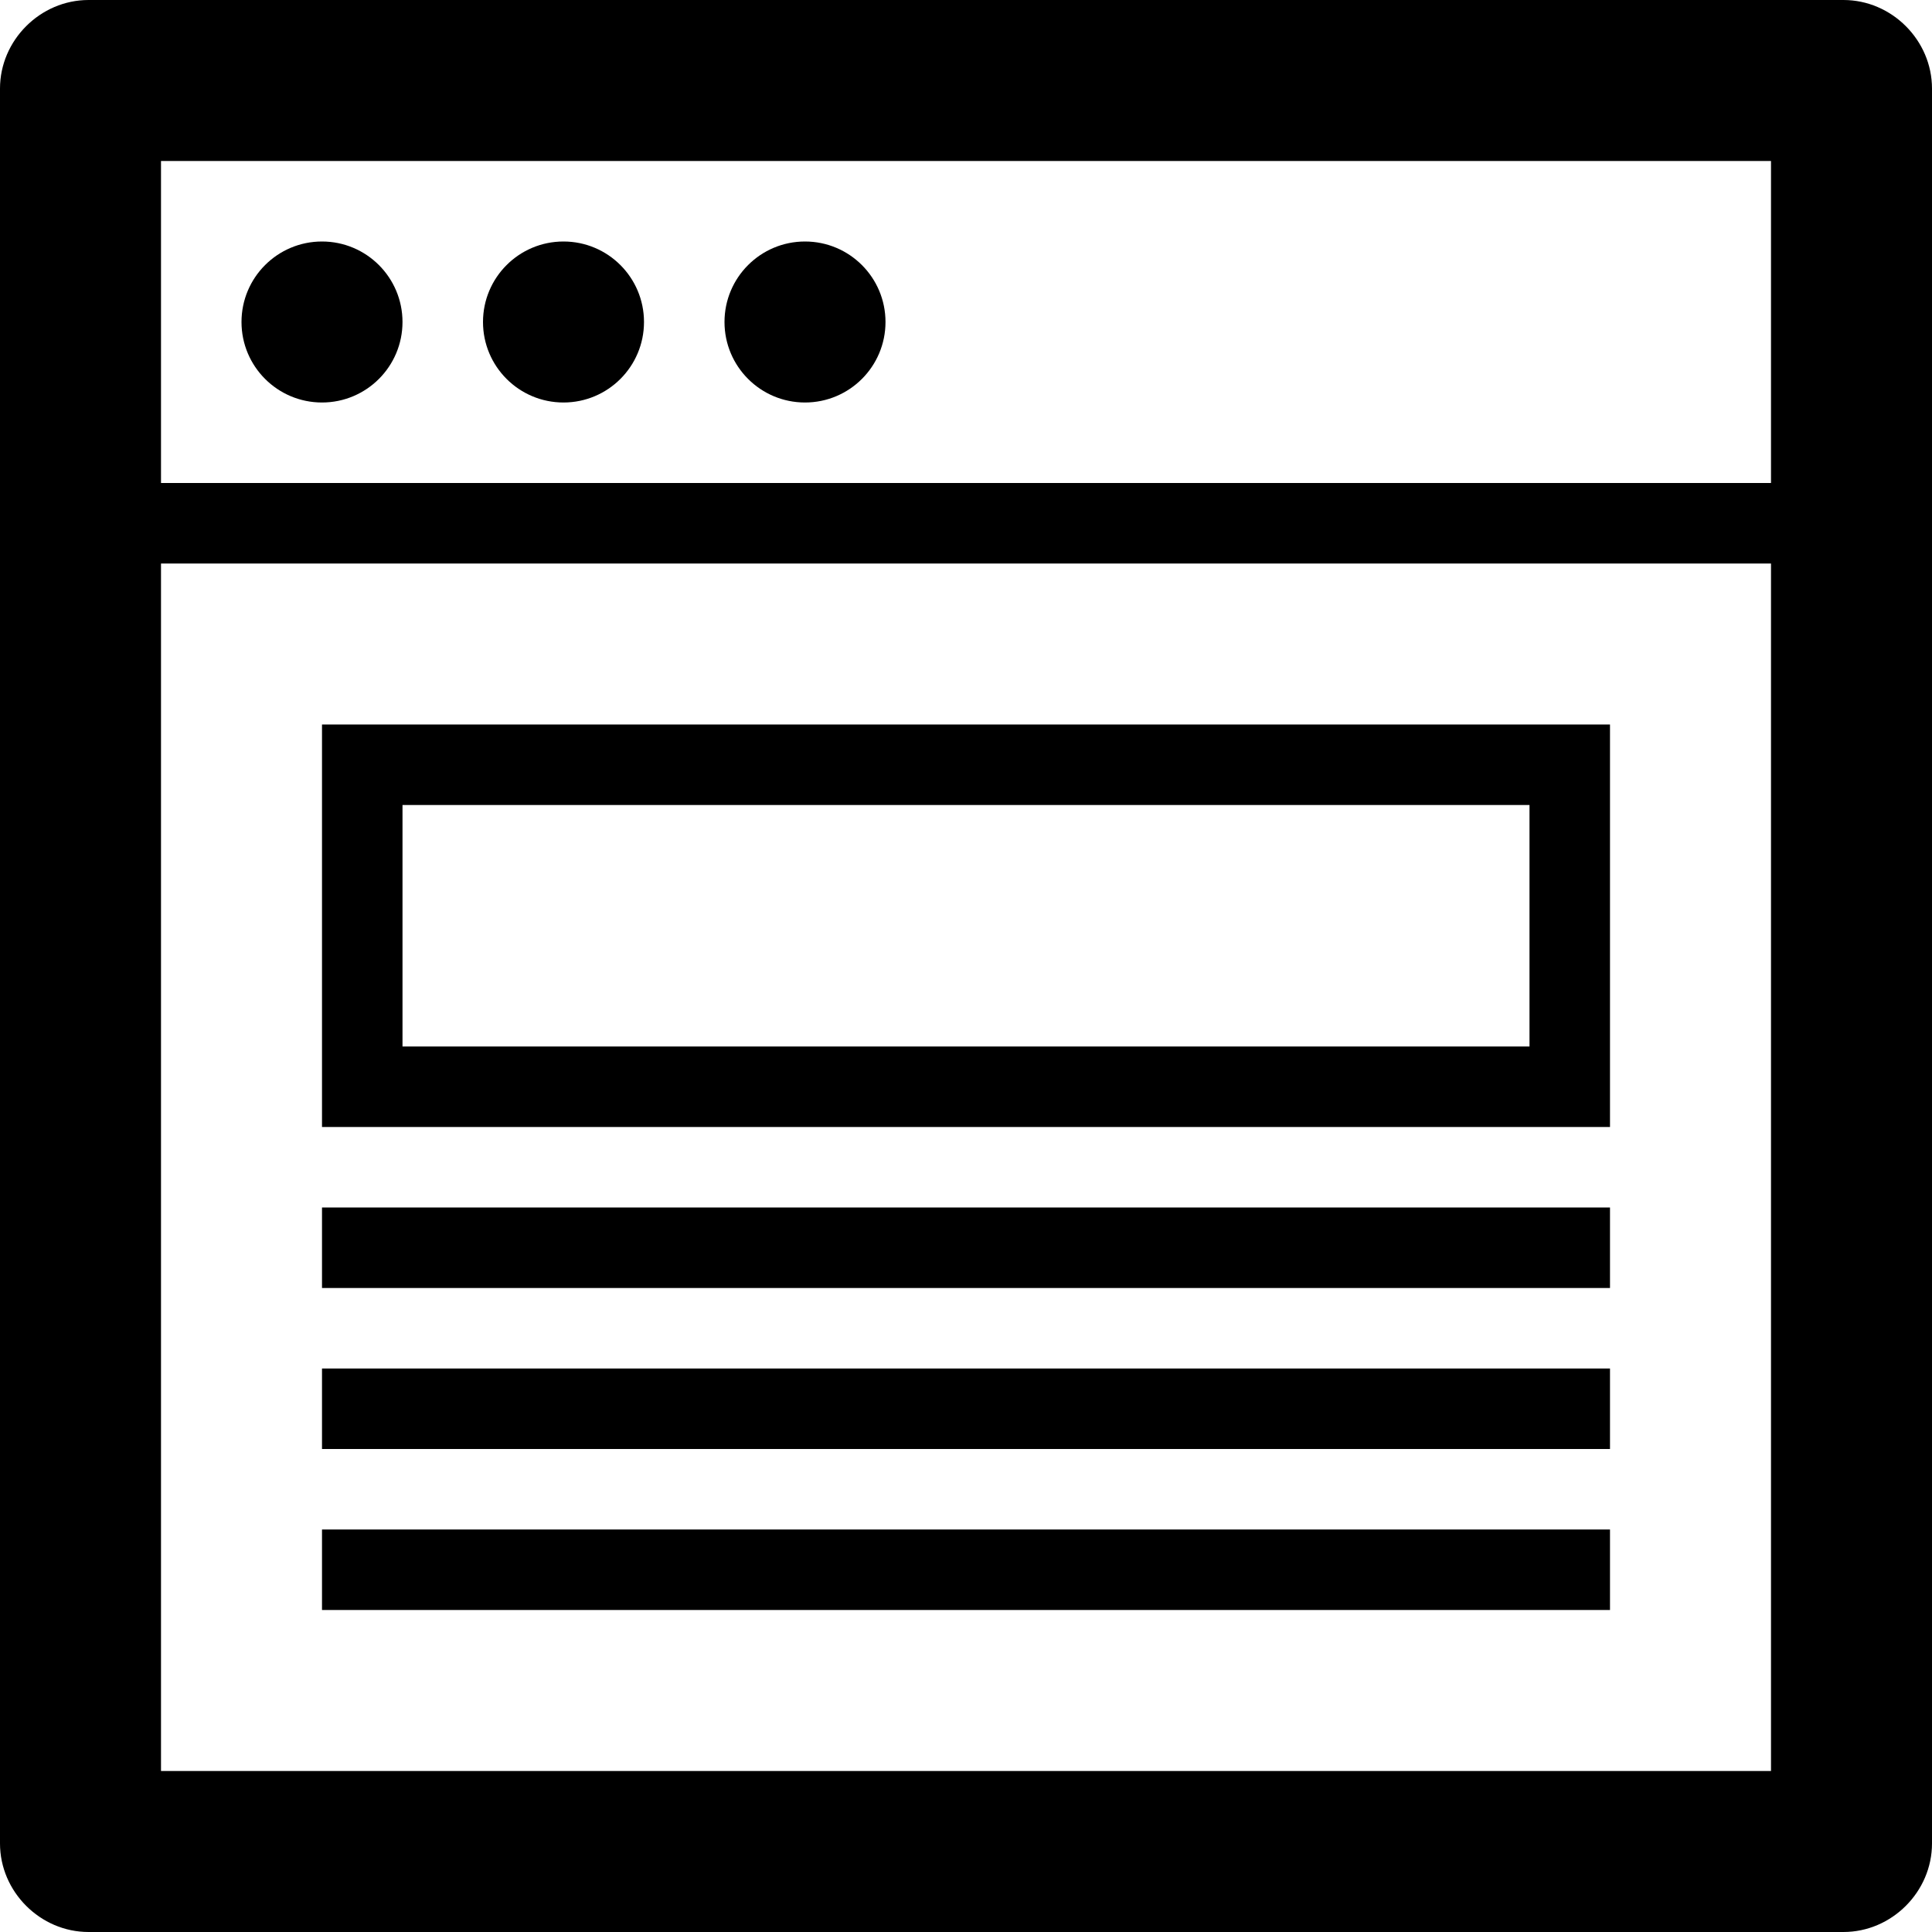
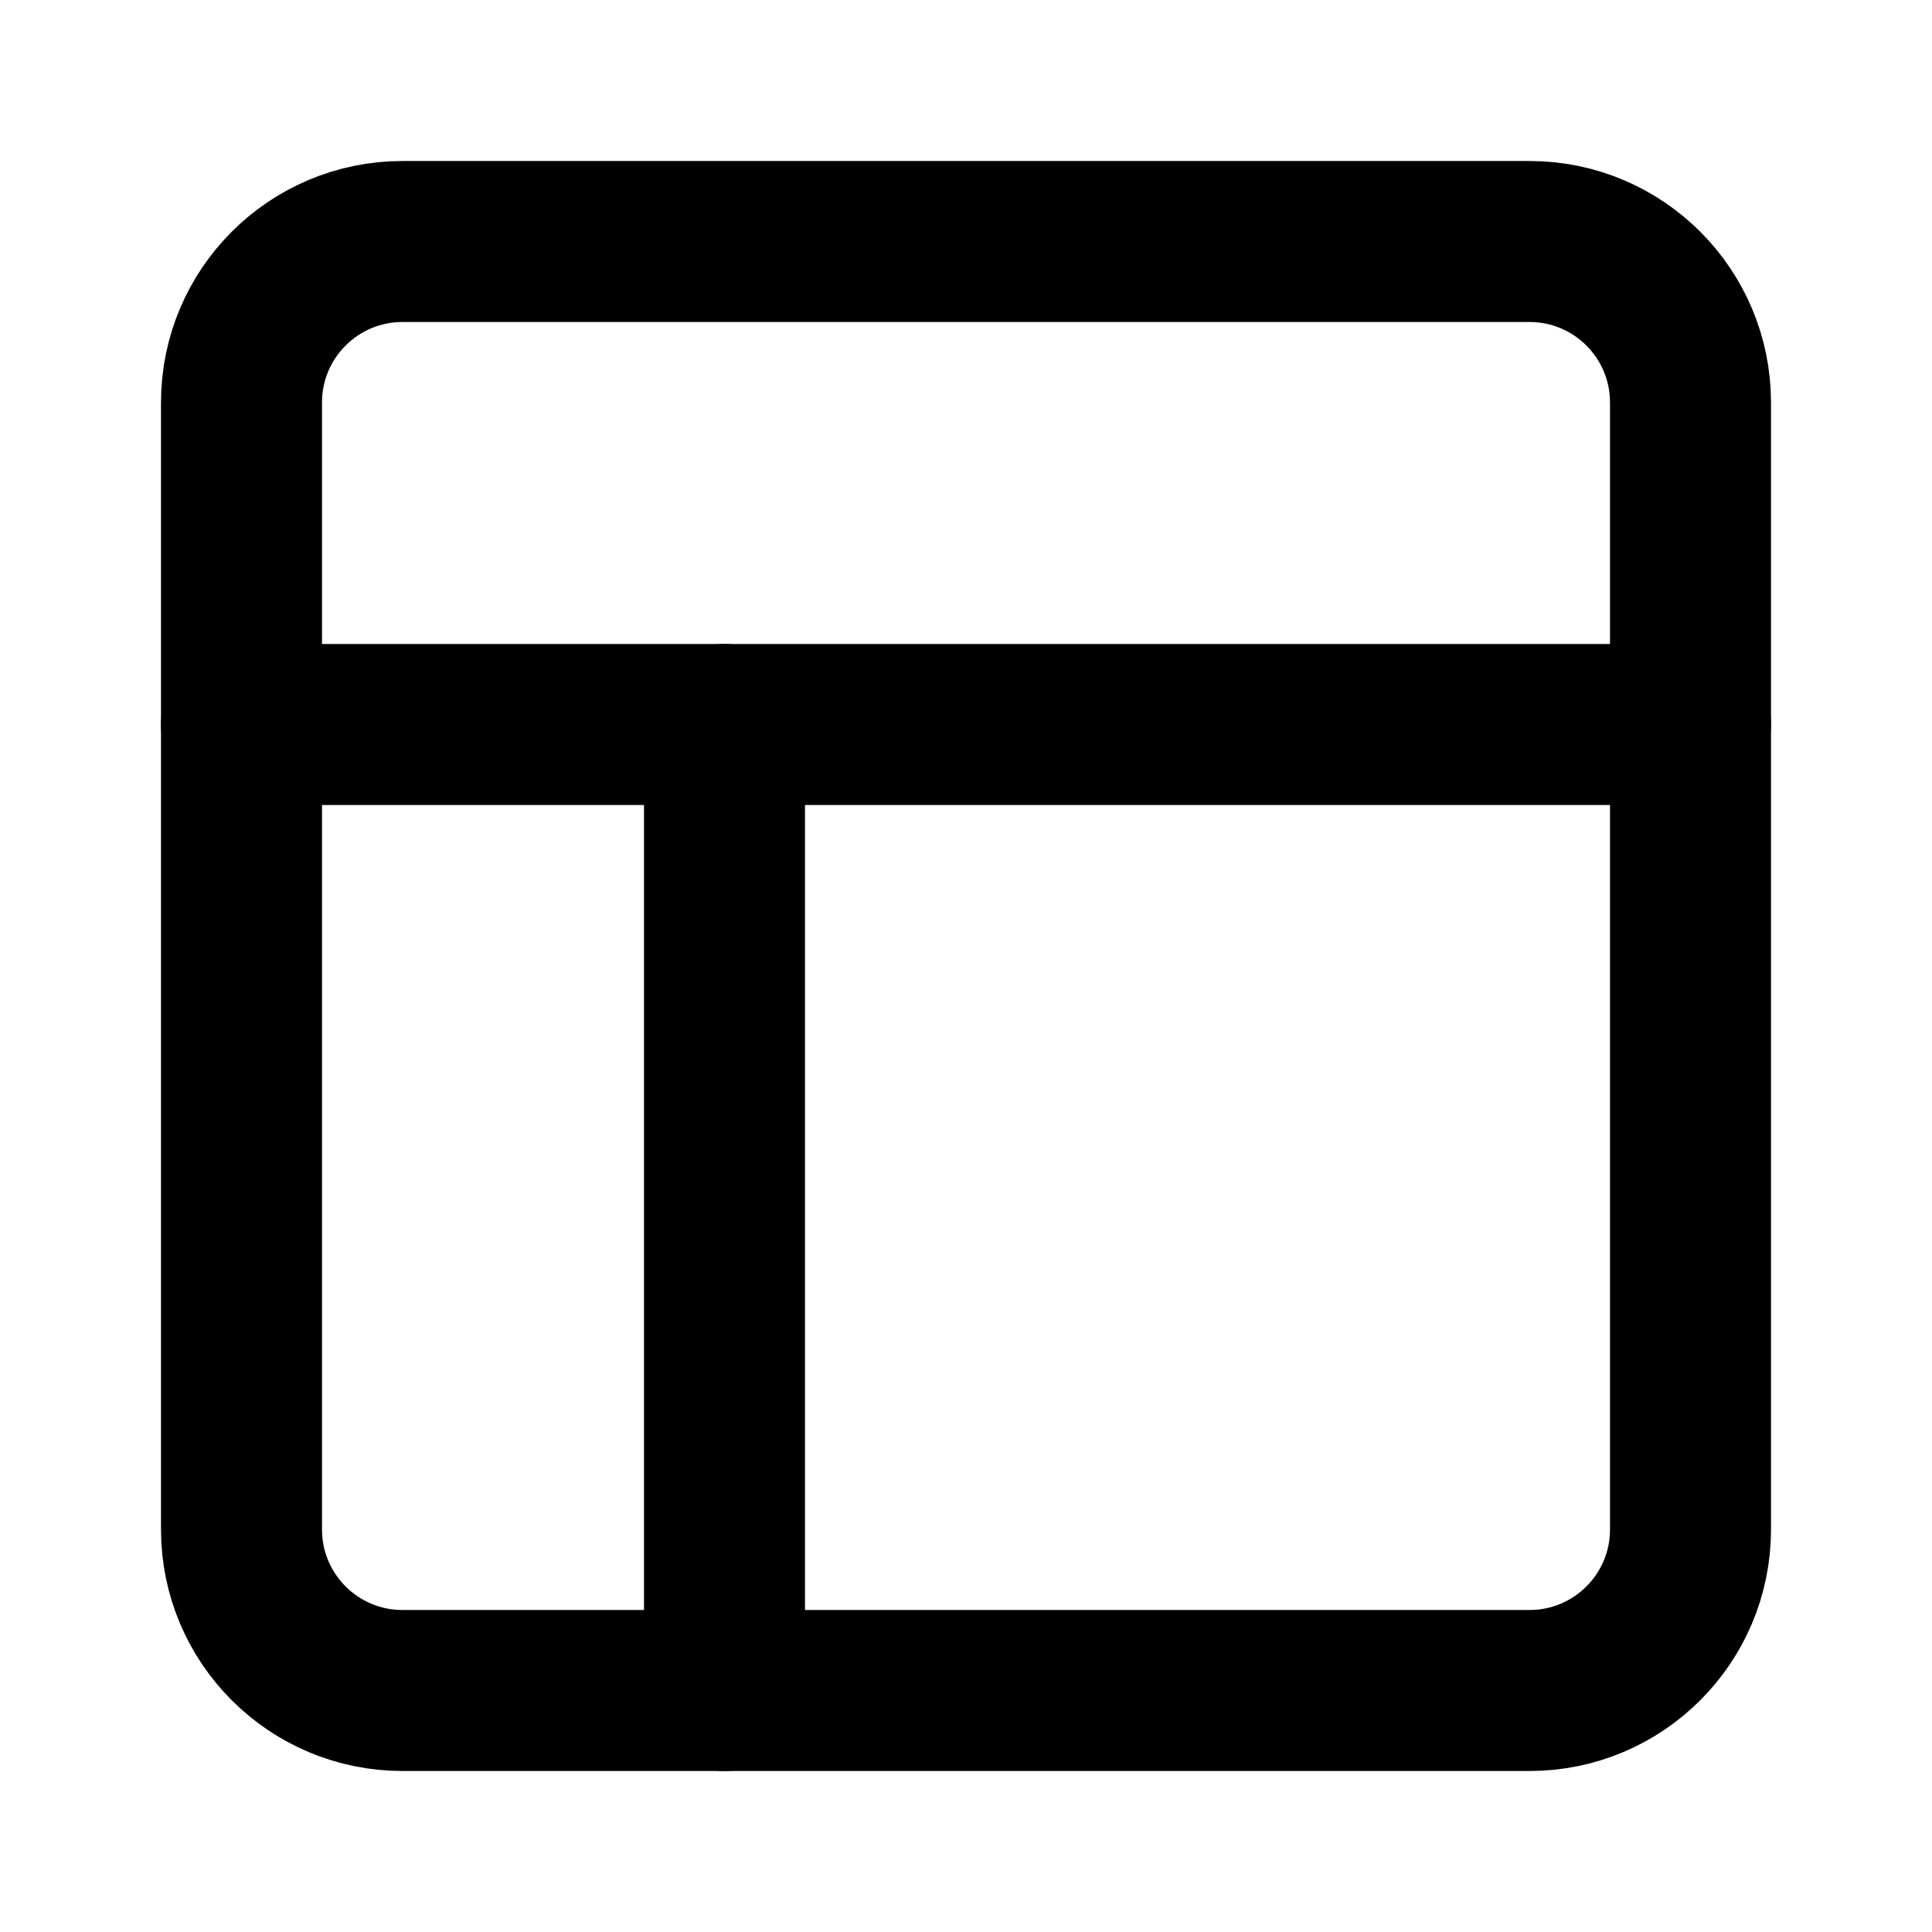
- <svg xmlns="http://www.w3.org/2000/svg" enable-background="new 0 0 24 24" height="24px" id="Layer_1" version="1.1" viewBox="0 0 24 24" width="24px" xml:space="preserve">
-   <g>
-     <path d="M22.9,0H1.1C0.5,0,0,0.5,0,1.1v21.8C0,23.5,0.5,24,1.1,24h21.8c0.6,0,1.1-0.5,1.1-1.1V1.1C24,0.5,23.5,0,22.9,0z M22,22H2   V7h20V22z M22,6H2V2h20V6z" />
-     <circle cx="4" cy="4" r="1" />
-     <circle cx="7" cy="4" r="1" />
-     <circle cx="10" cy="4" r="1" />
-     <rect height="1" width="16" x="4" y="17" />
-     <rect height="1" width="16" x="4" y="19" />
-     <rect height="1" width="16" x="4" y="15" />
-     <path d="M4,9v5h16V9H4z M19,13H5v-3h14V13z" />
-   </g>
+ <svg xmlns="http://www.w3.org/2000/svg" fill="none" height="24" stroke="#000" stroke-linecap="round" stroke-linejoin="round" stroke-width="2" viewBox="0 0 24 24" width="24">
+   <rect height="18" rx="2" ry="2" width="18" x="3" y="3" />
+   <line x1="3" x2="21" y1="9" y2="9" />
+   <line x1="9" x2="9" y1="21" y2="9" />
</svg>
